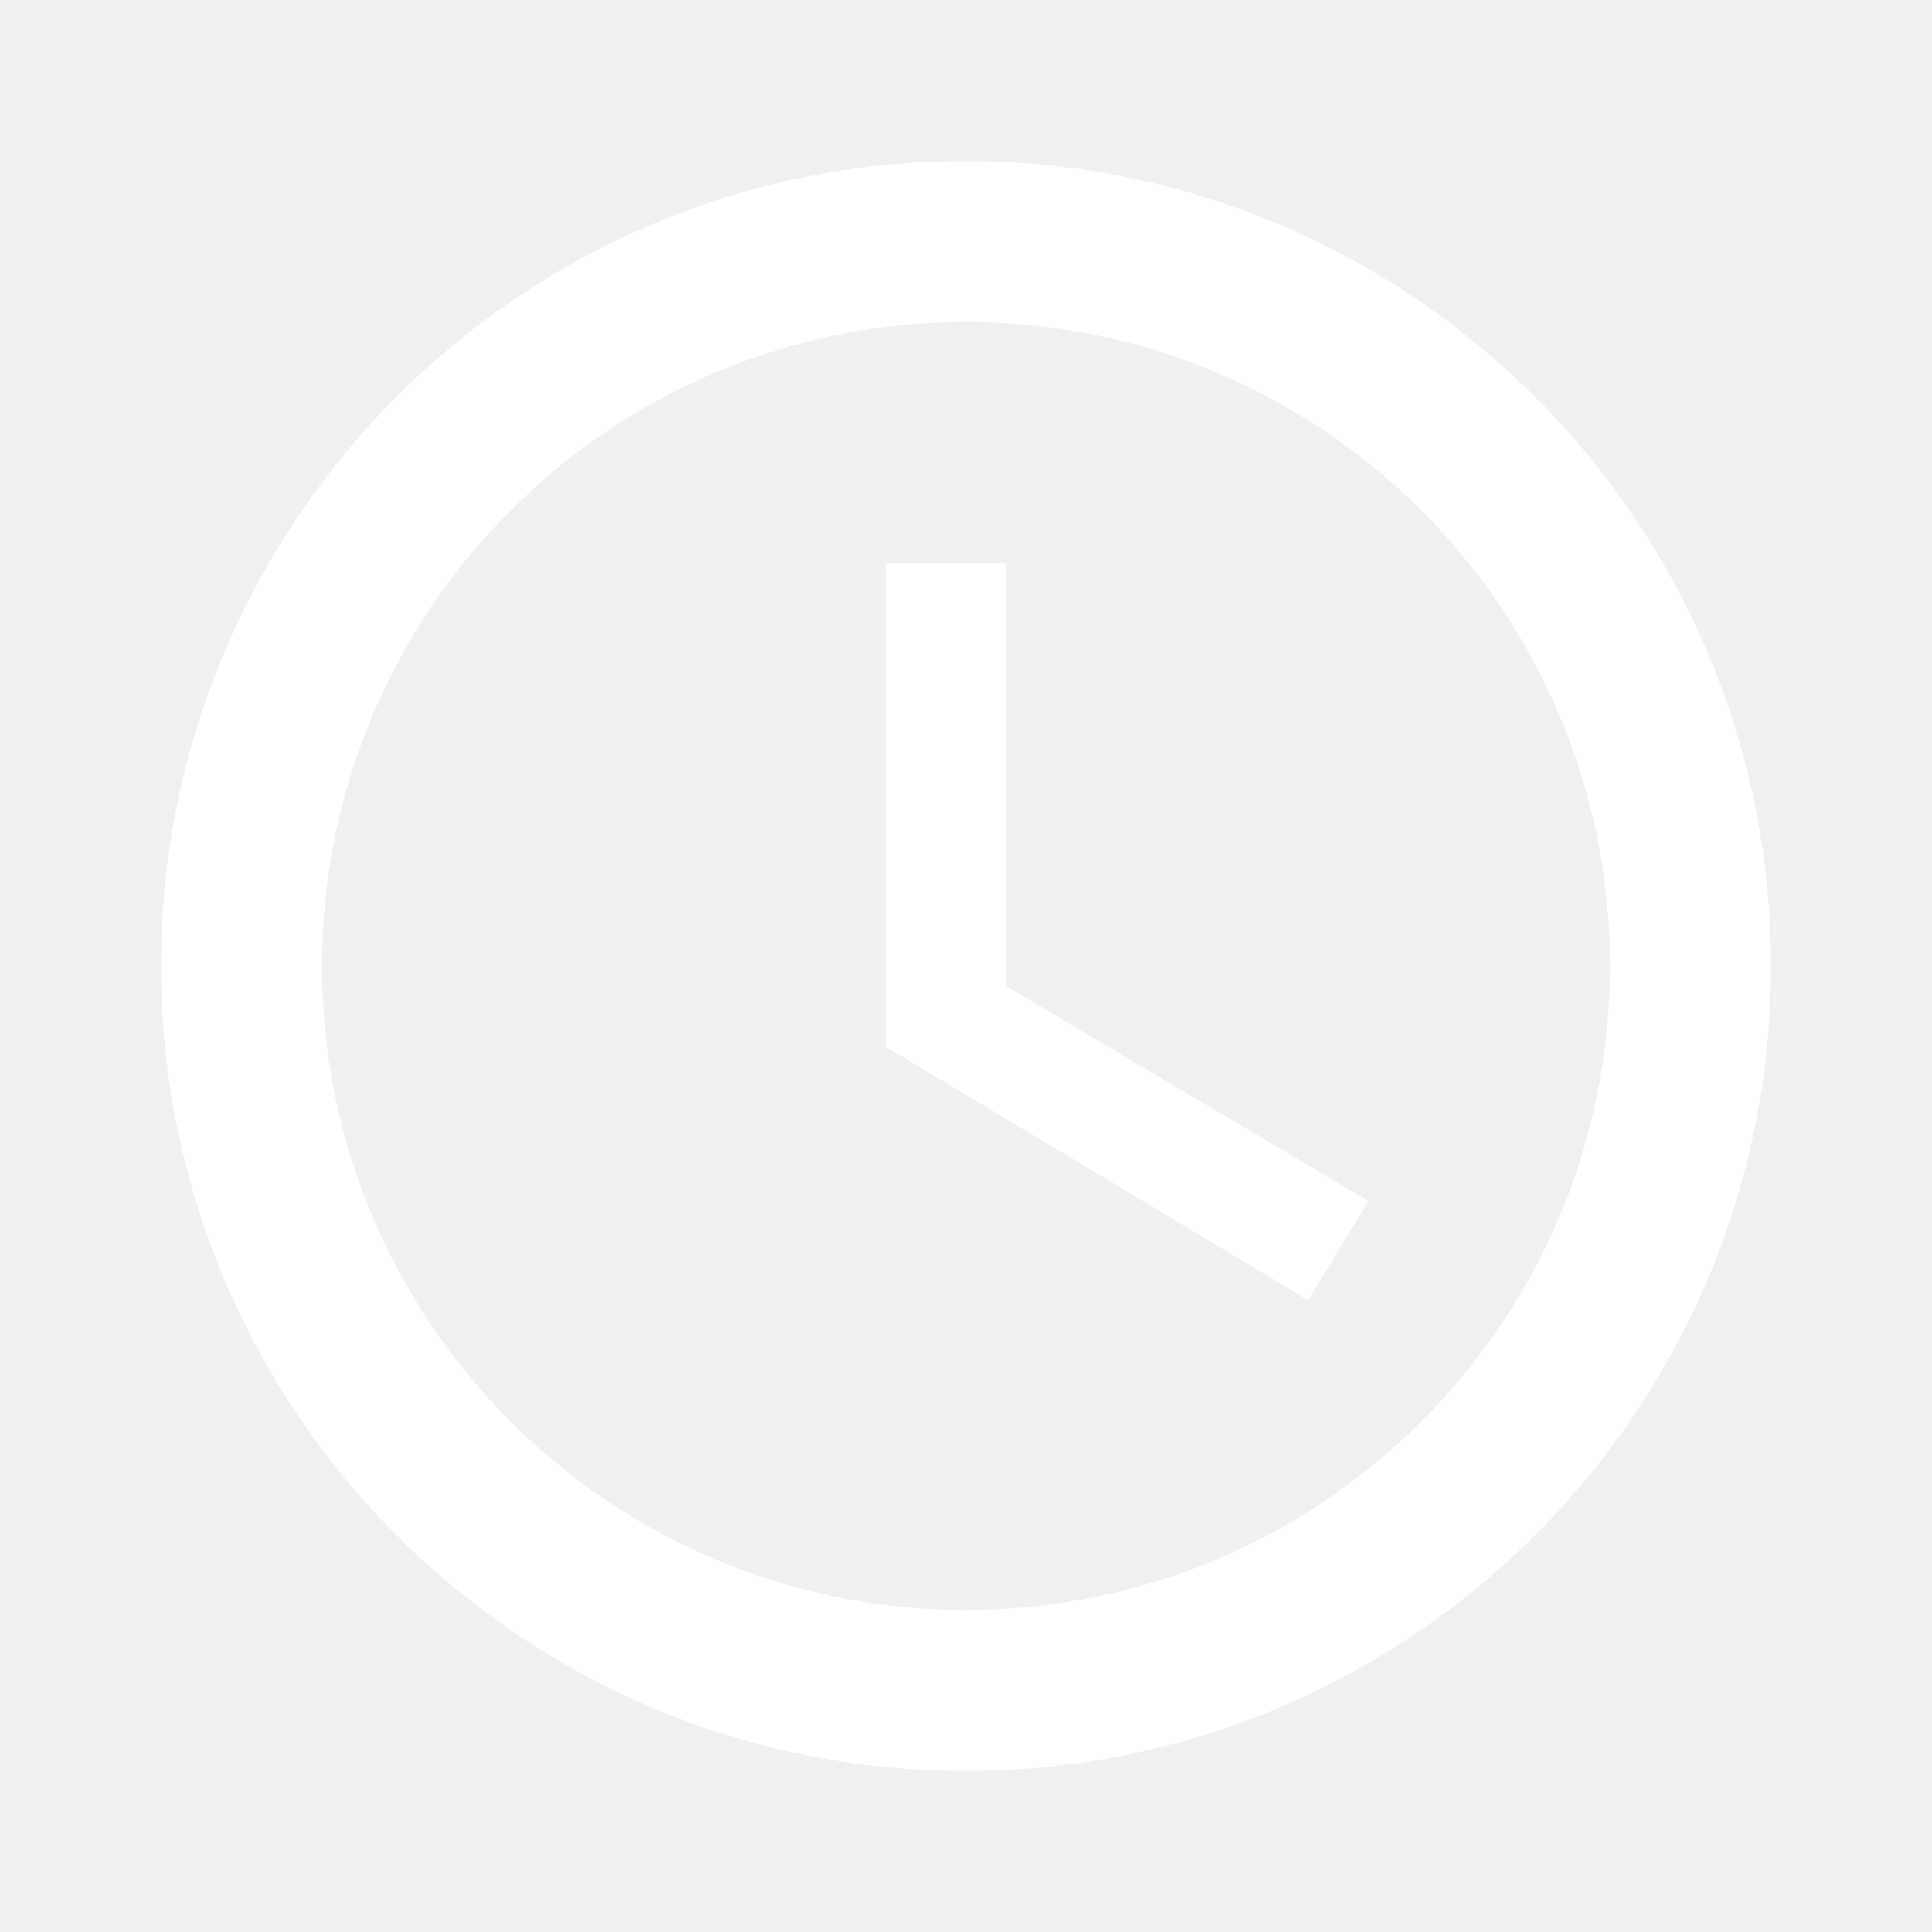
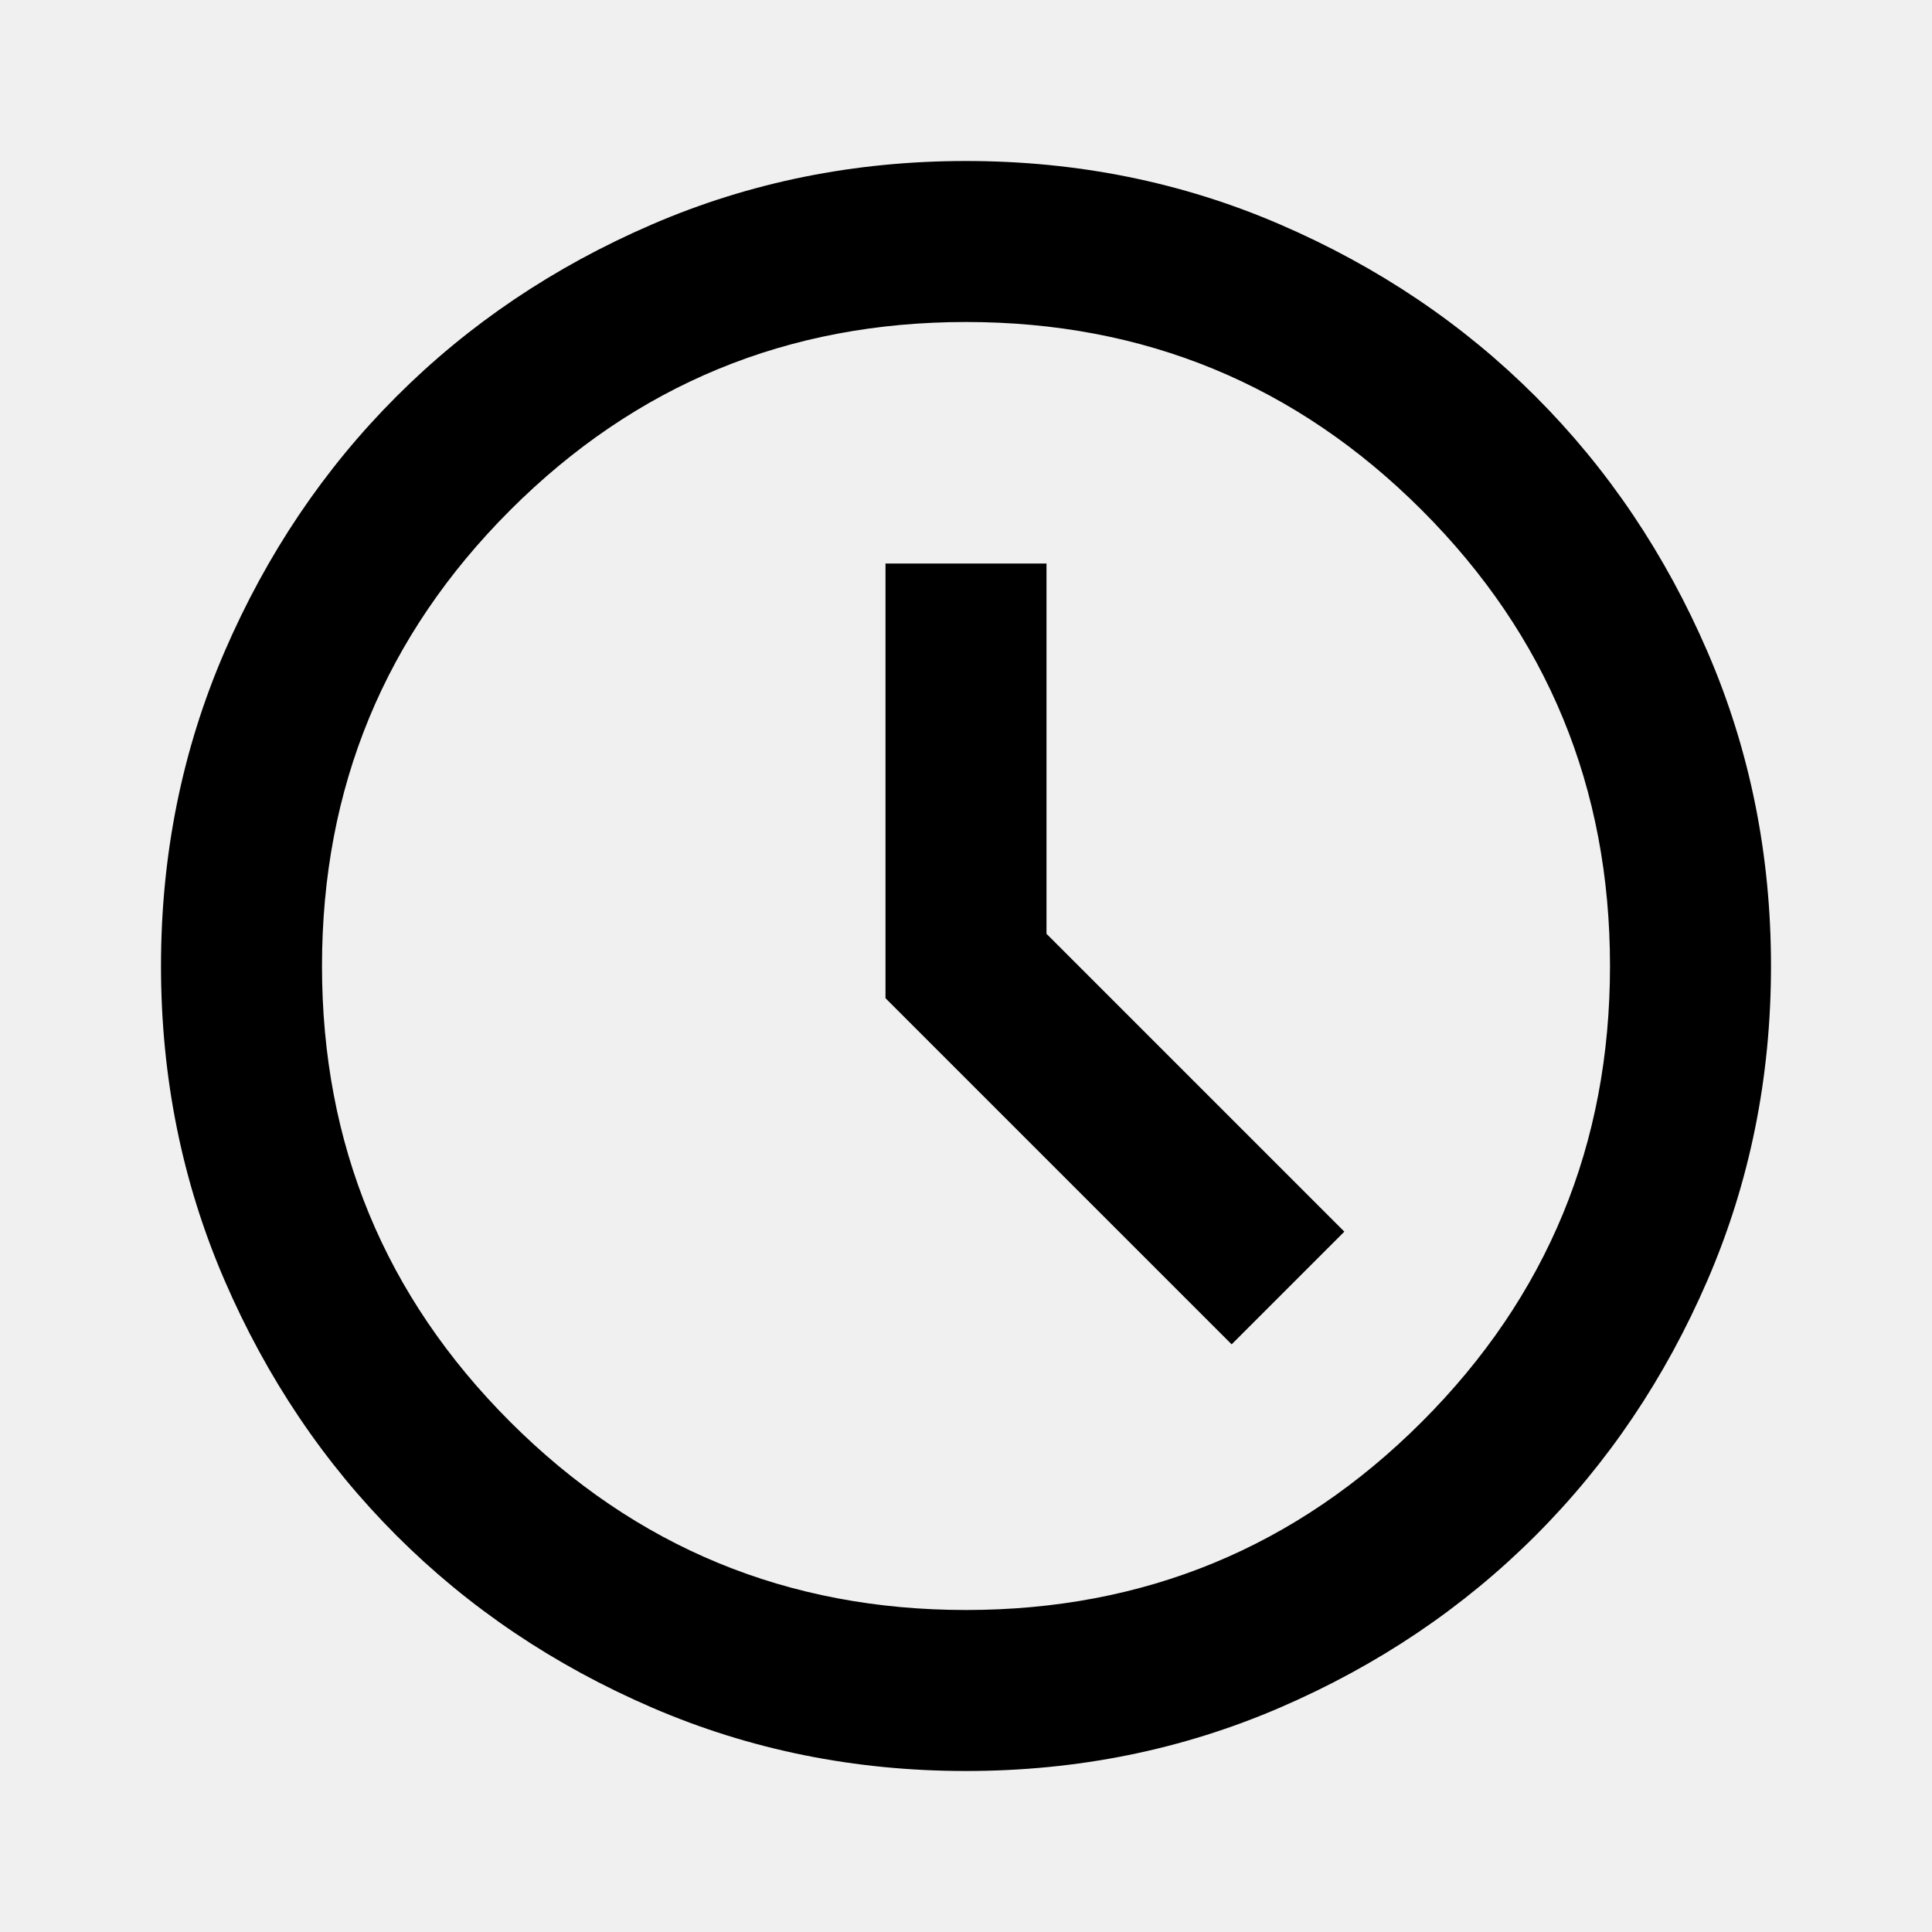
- <svg xmlns="http://www.w3.org/2000/svg" height="18px" viewBox="0 0 24 24" width="18px" fill="#FFFFFF">
-   <path d="M0 0h24v24H0V0z" fill="none" />
-   <path d="M11.99 2C6.47 2 2 6.48 2 12s4.47 10 9.99 10C17.52 22 22 17.52 22 12S17.52 2 11.99 2zM12 20c-4.42 0-8-3.58-8-8s3.58-8 8-8 8 3.58 8 8-3.58 8-8 8zm.5-13H11v6l5.25 3.15.75-1.23-4.5-2.67z" />
+ <svg xmlns="http://www.w3.org/2000/svg" height="24px" viewBox="0 -960 960 960" width="24px" fill="#000">
+   <path d="m612-292 56-56-148-148v-184h-80v216l172 172ZM480-80q-83 0-156-31.5T197-197q-54-54-85.5-127T80-480q0-83 31.5-156T197-763q54-54 127-85.5T480-880q83 0 156 31.5T763-763q54 54 85.5 127T880-480q0 83-31.5 156T763-197q-54 54-127 85.5T480-80Zm0-400Zm0 320q133 0 226.5-93.5T800-480q0-133-93.5-226.5T480-800q-133 0-226.5 93.5T160-480q0 133 93.5 226.5T480-160Z" />
</svg>
